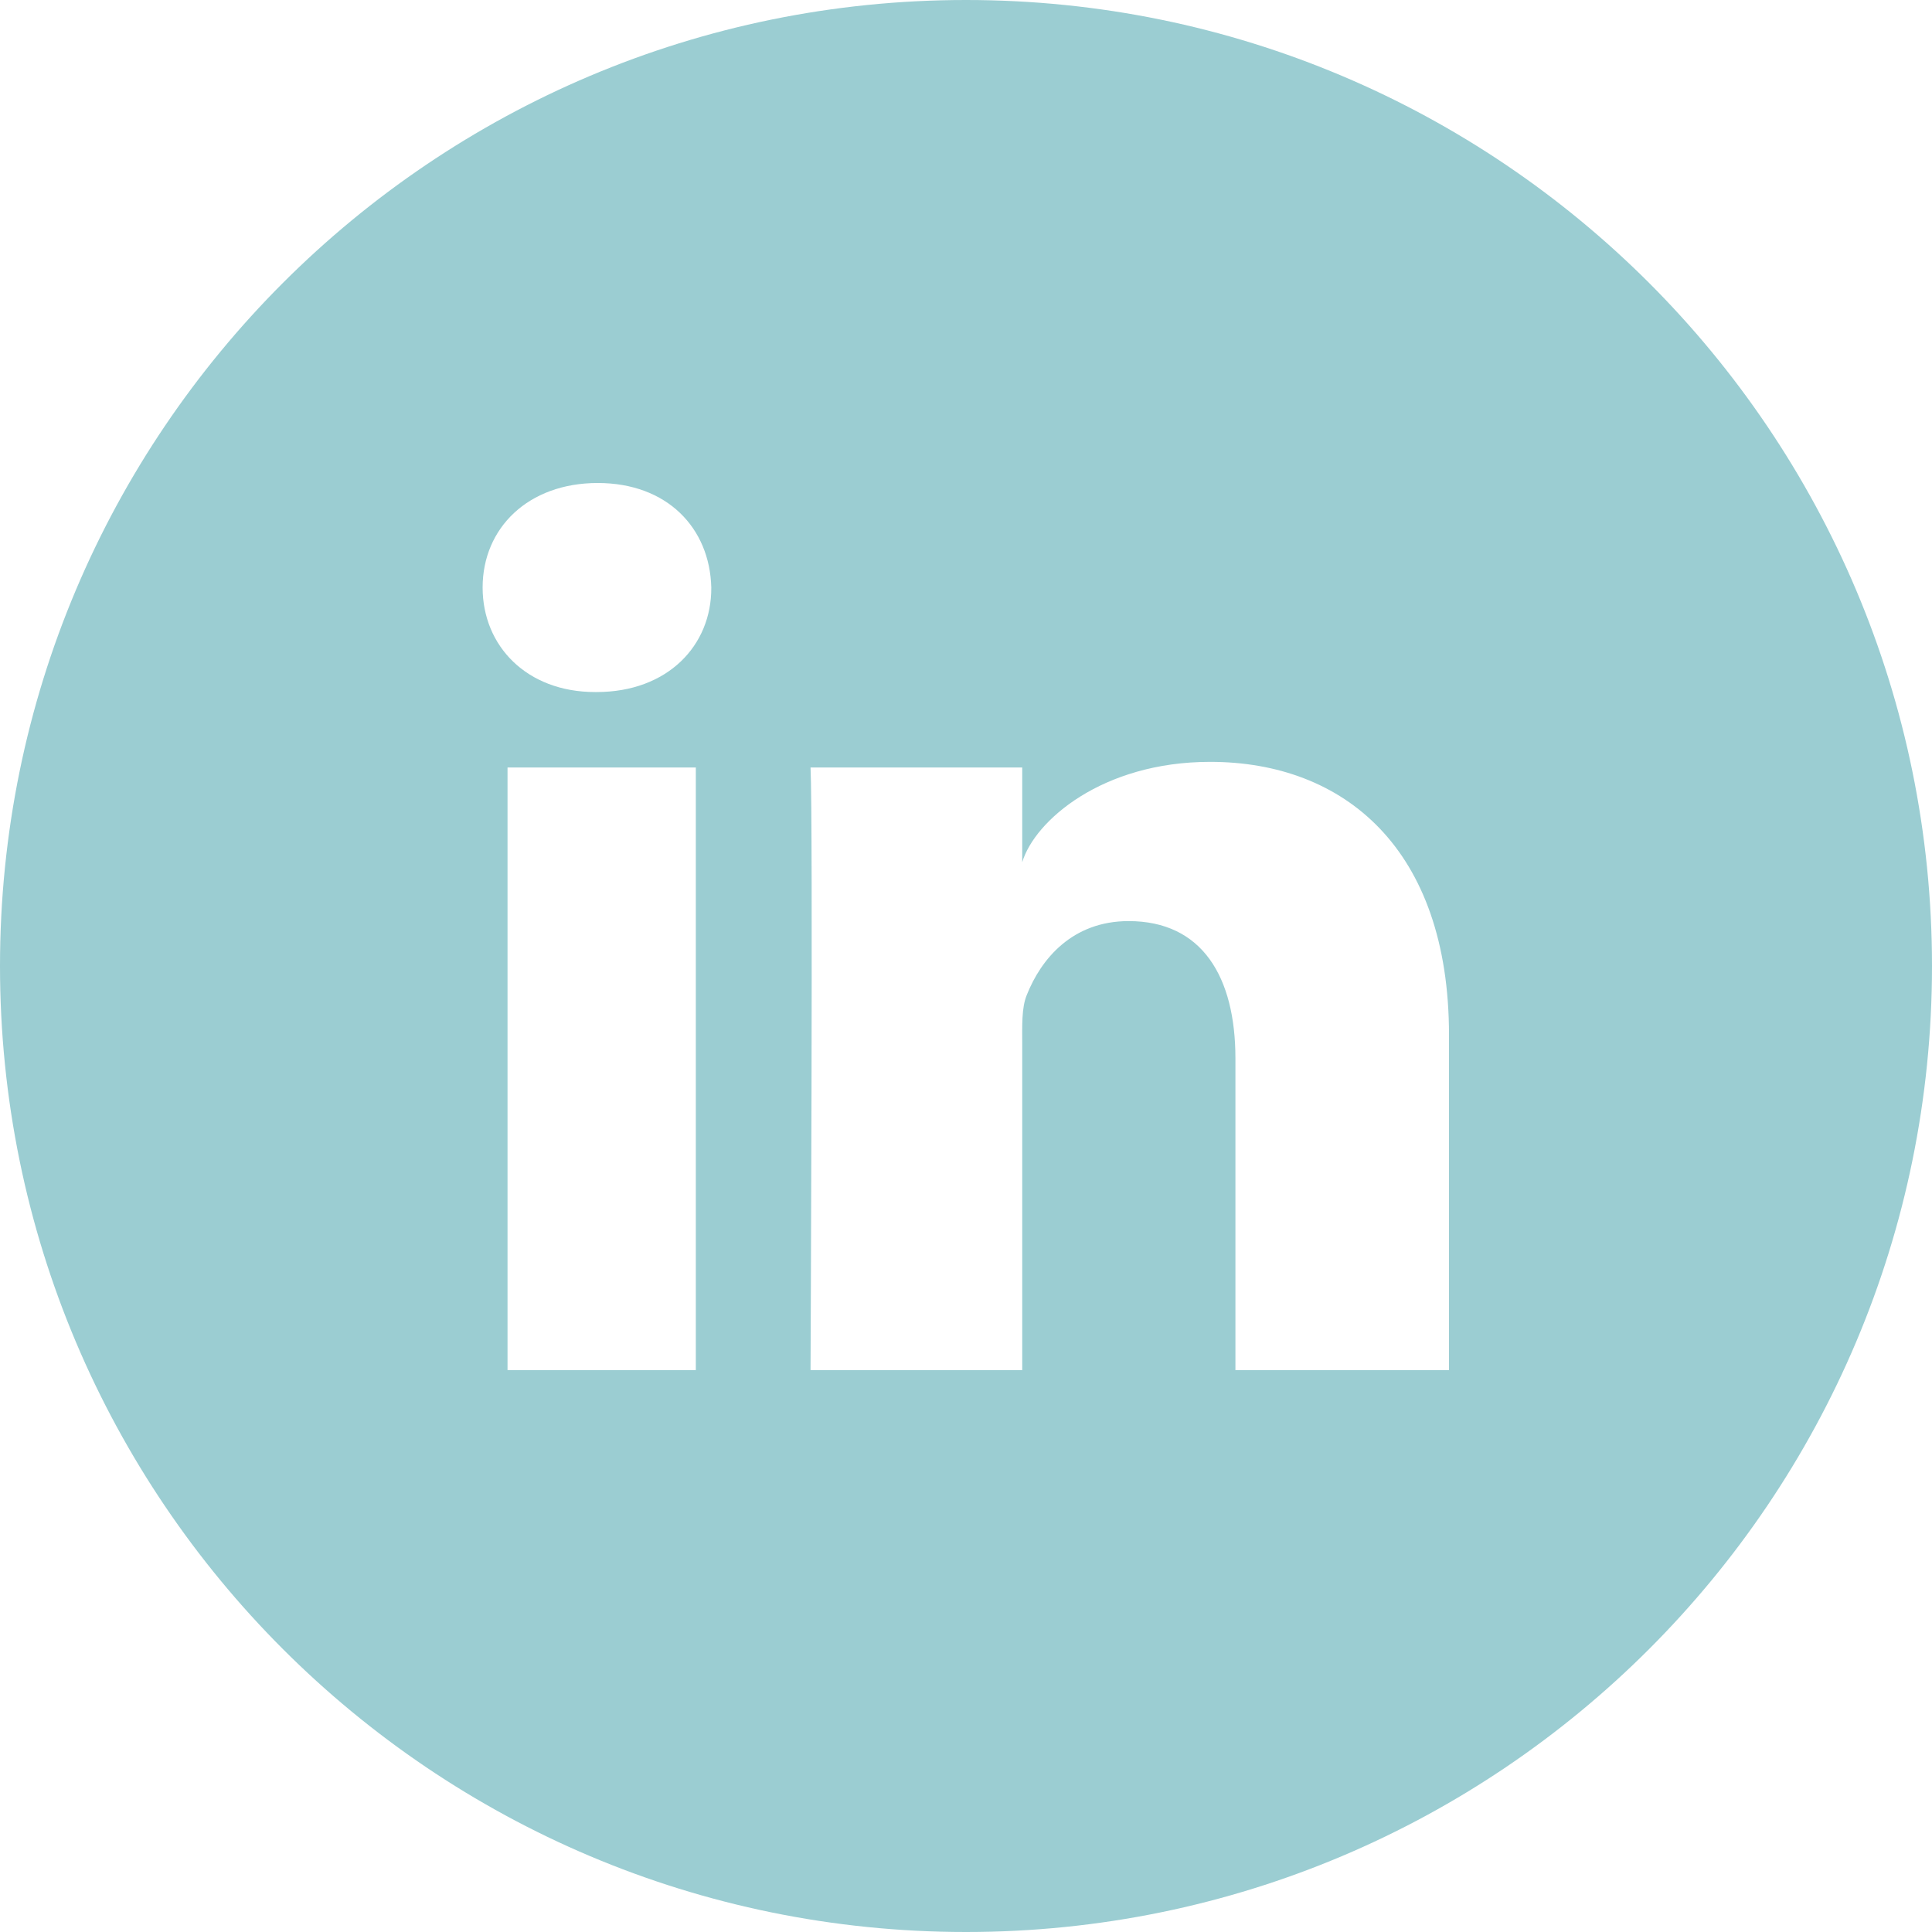
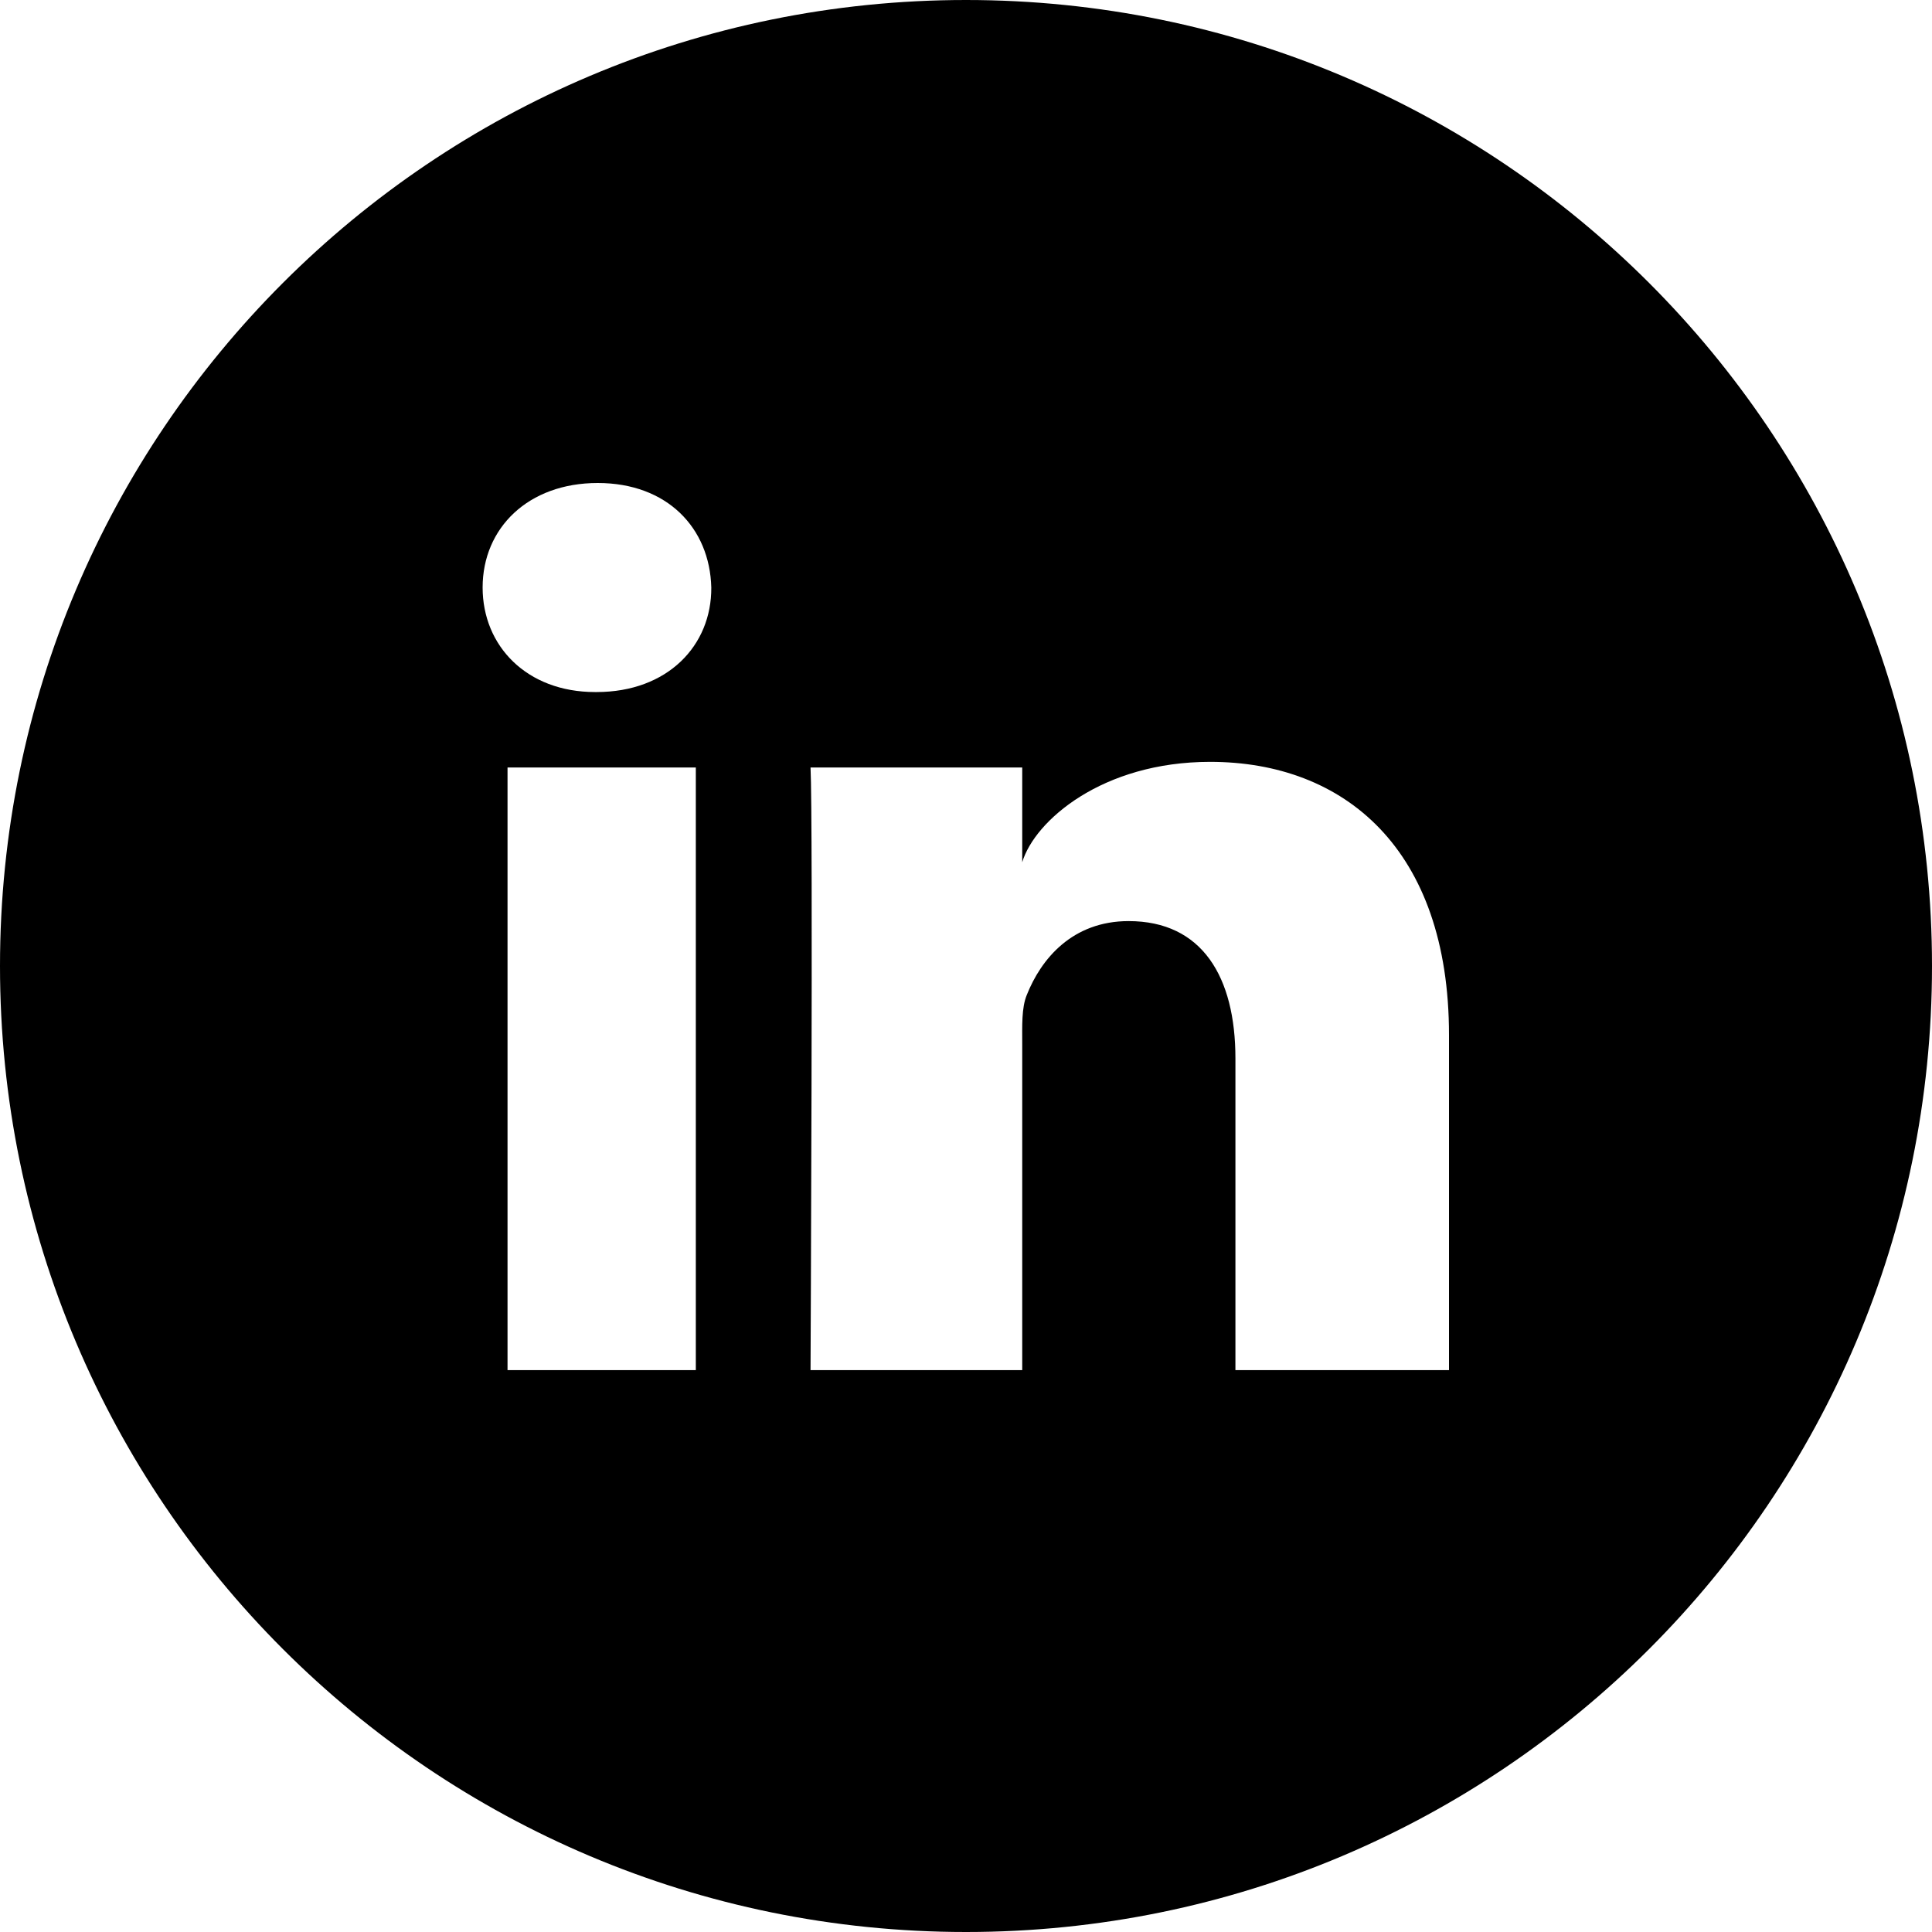
- <svg xmlns="http://www.w3.org/2000/svg" fill="#9BCDD2" height="35px" width="35px" version="1.1" id="Layer_1" viewBox="-143 145 512 512" xml:space="preserve">
+ <svg xmlns="http://www.w3.org/2000/svg" fill="#000000" height="35px" width="35px" version="1.1" id="Layer_1" viewBox="-143 145 512 512" xml:space="preserve">
  <g id="SVGRepo_bgCarrier" stroke-width="0" />
  <g id="SVGRepo_tracerCarrier" stroke-linecap="round" stroke-linejoin="round" />
  <g id="SVGRepo_iconCarrier">
    <path d="M113,145c-141.4,0-256,114.6-256,256s114.6,256,256,256s256-114.6,256-256S254.4,145,113,145z M41.4,508.1H-8.5V348.4h49.9 V508.1z M15.1,328.4h-0.4c-18.1,0-29.8-12.2-29.8-27.7c0-15.8,12.1-27.7,30.5-27.7c18.4,0,29.7,11.9,30.1,27.7 C45.6,316.1,33.9,328.4,15.1,328.4z M241,508.1h-56.6v-82.6c0-21.6-8.8-36.4-28.3-36.4c-14.9,0-23.2,10-27,19.6 c-1.4,3.4-1.2,8.2-1.2,13.1v86.3H71.8c0,0,0.7-146.4,0-159.7h56.1v25.1c3.3-11,21.2-26.6,49.8-26.6c35.5,0,63.3,23,63.3,72.4V508.1z " />
  </g>
</svg>
